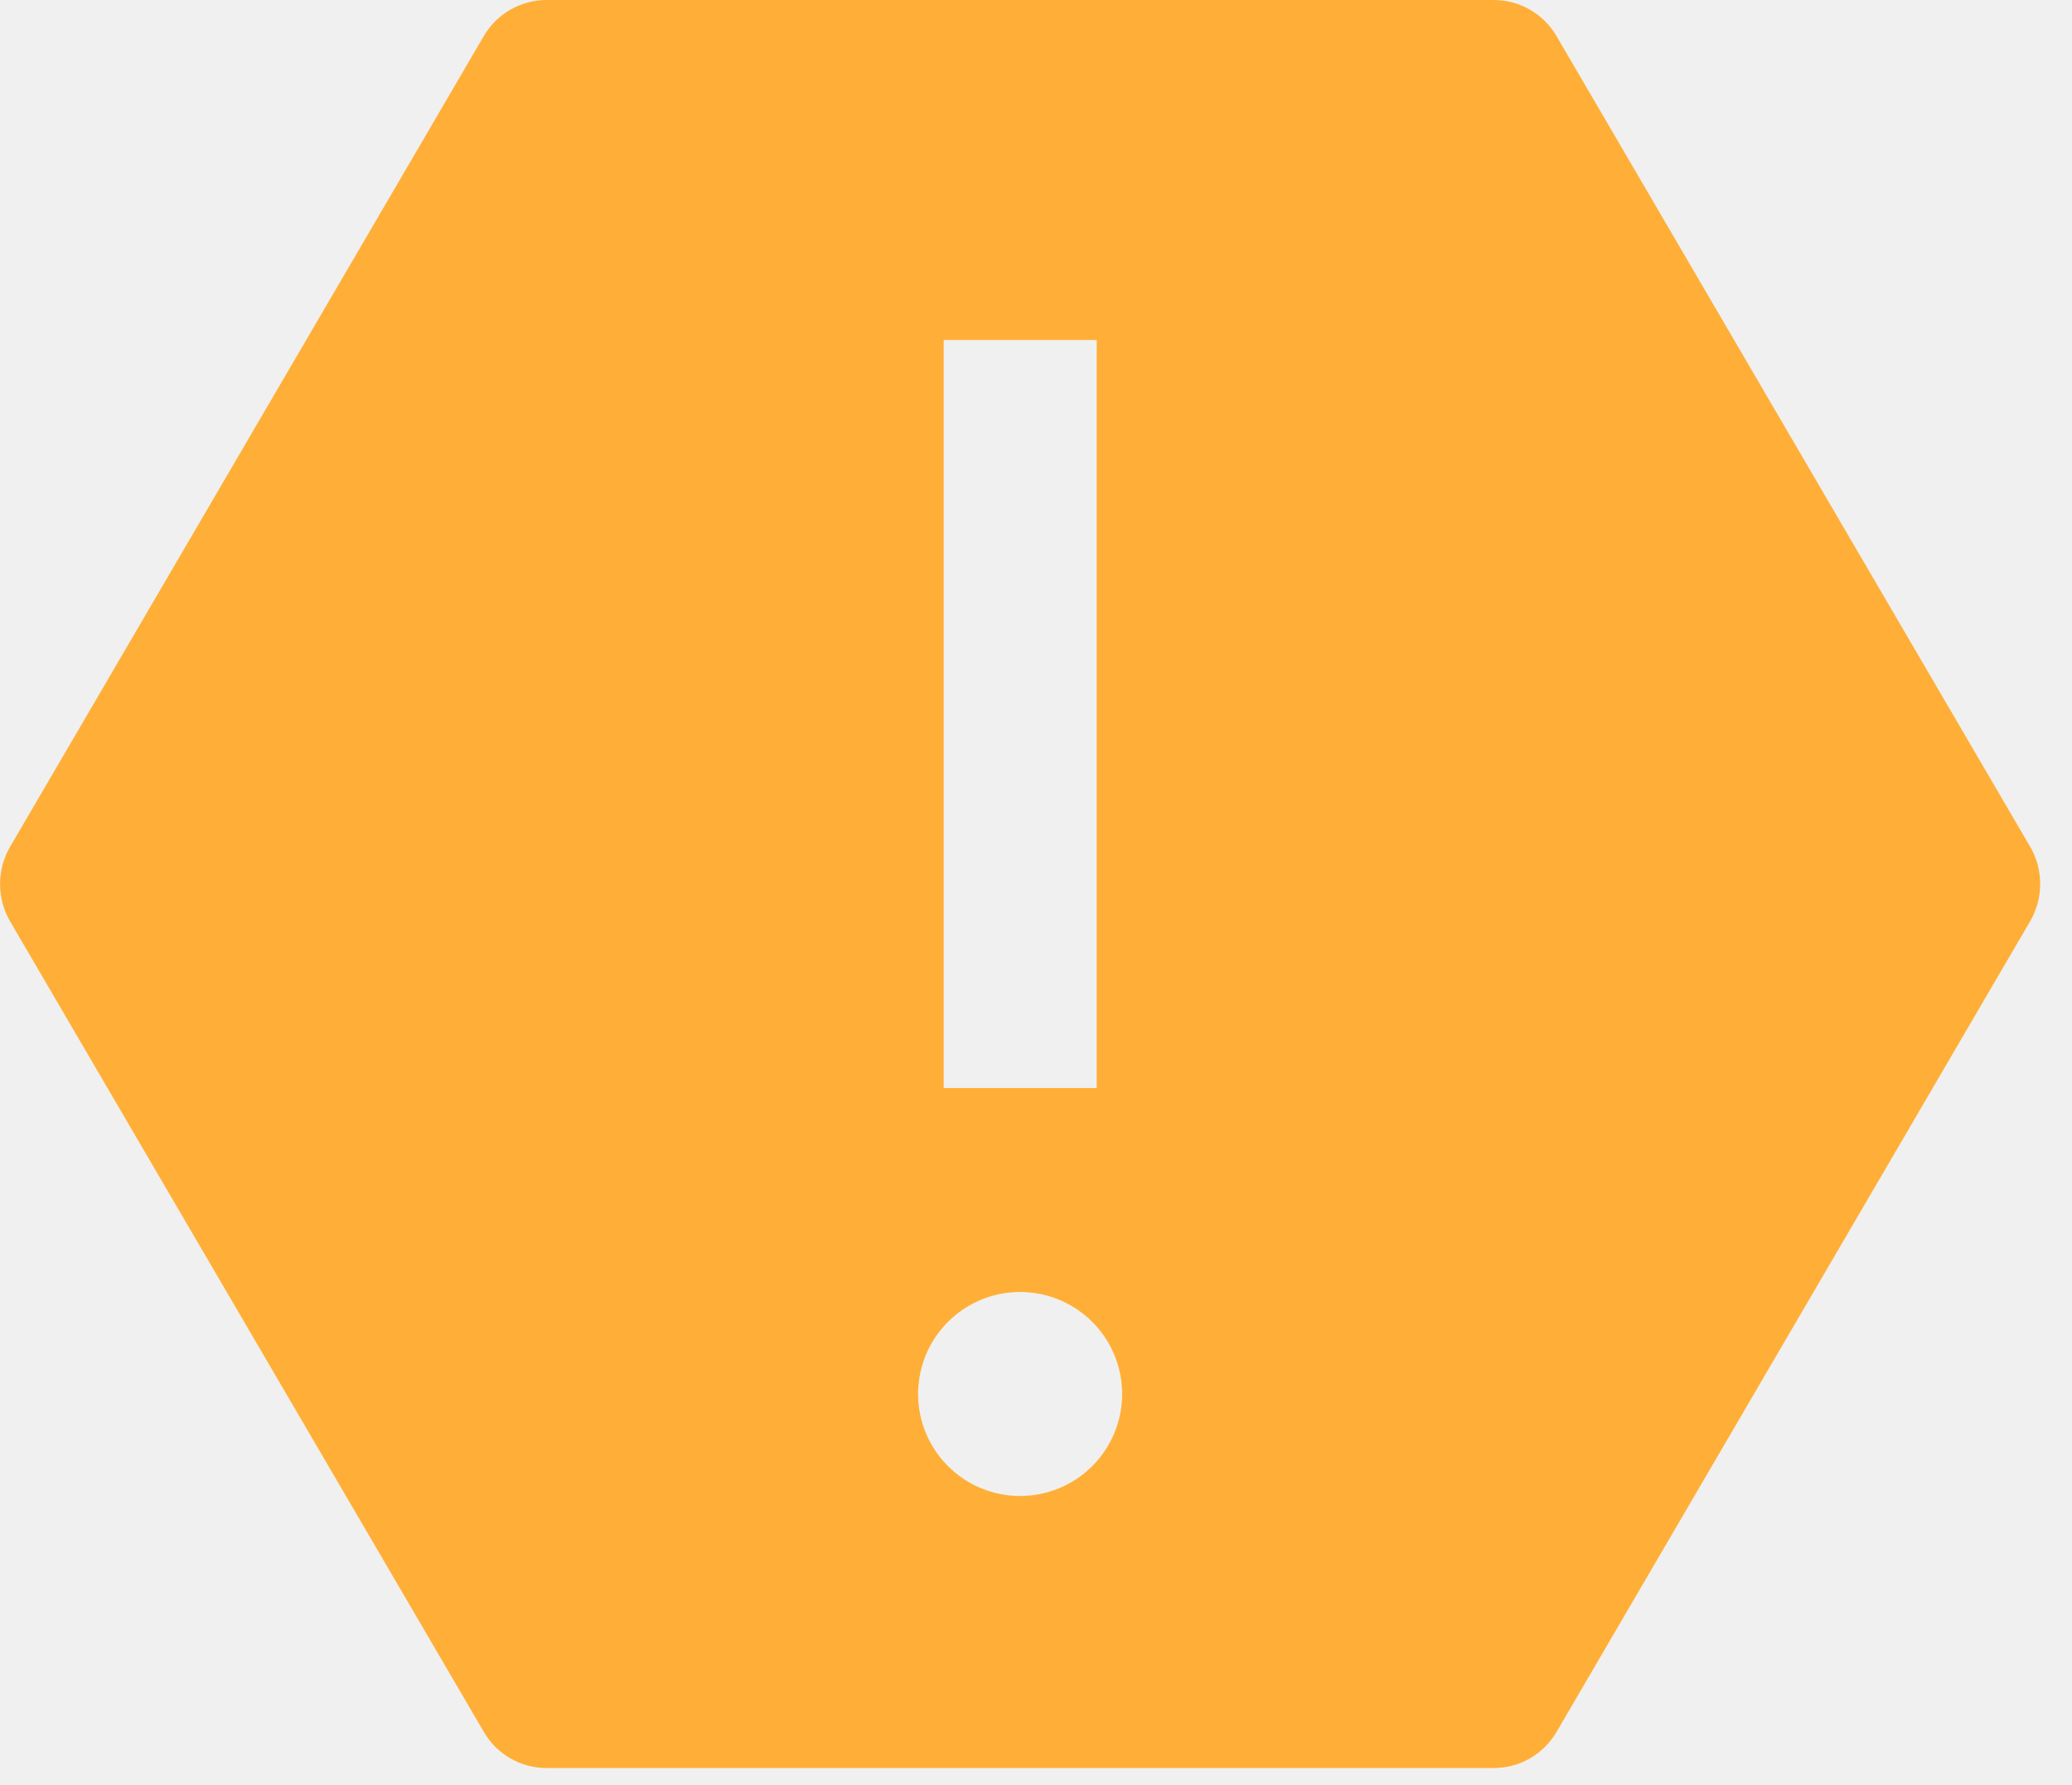
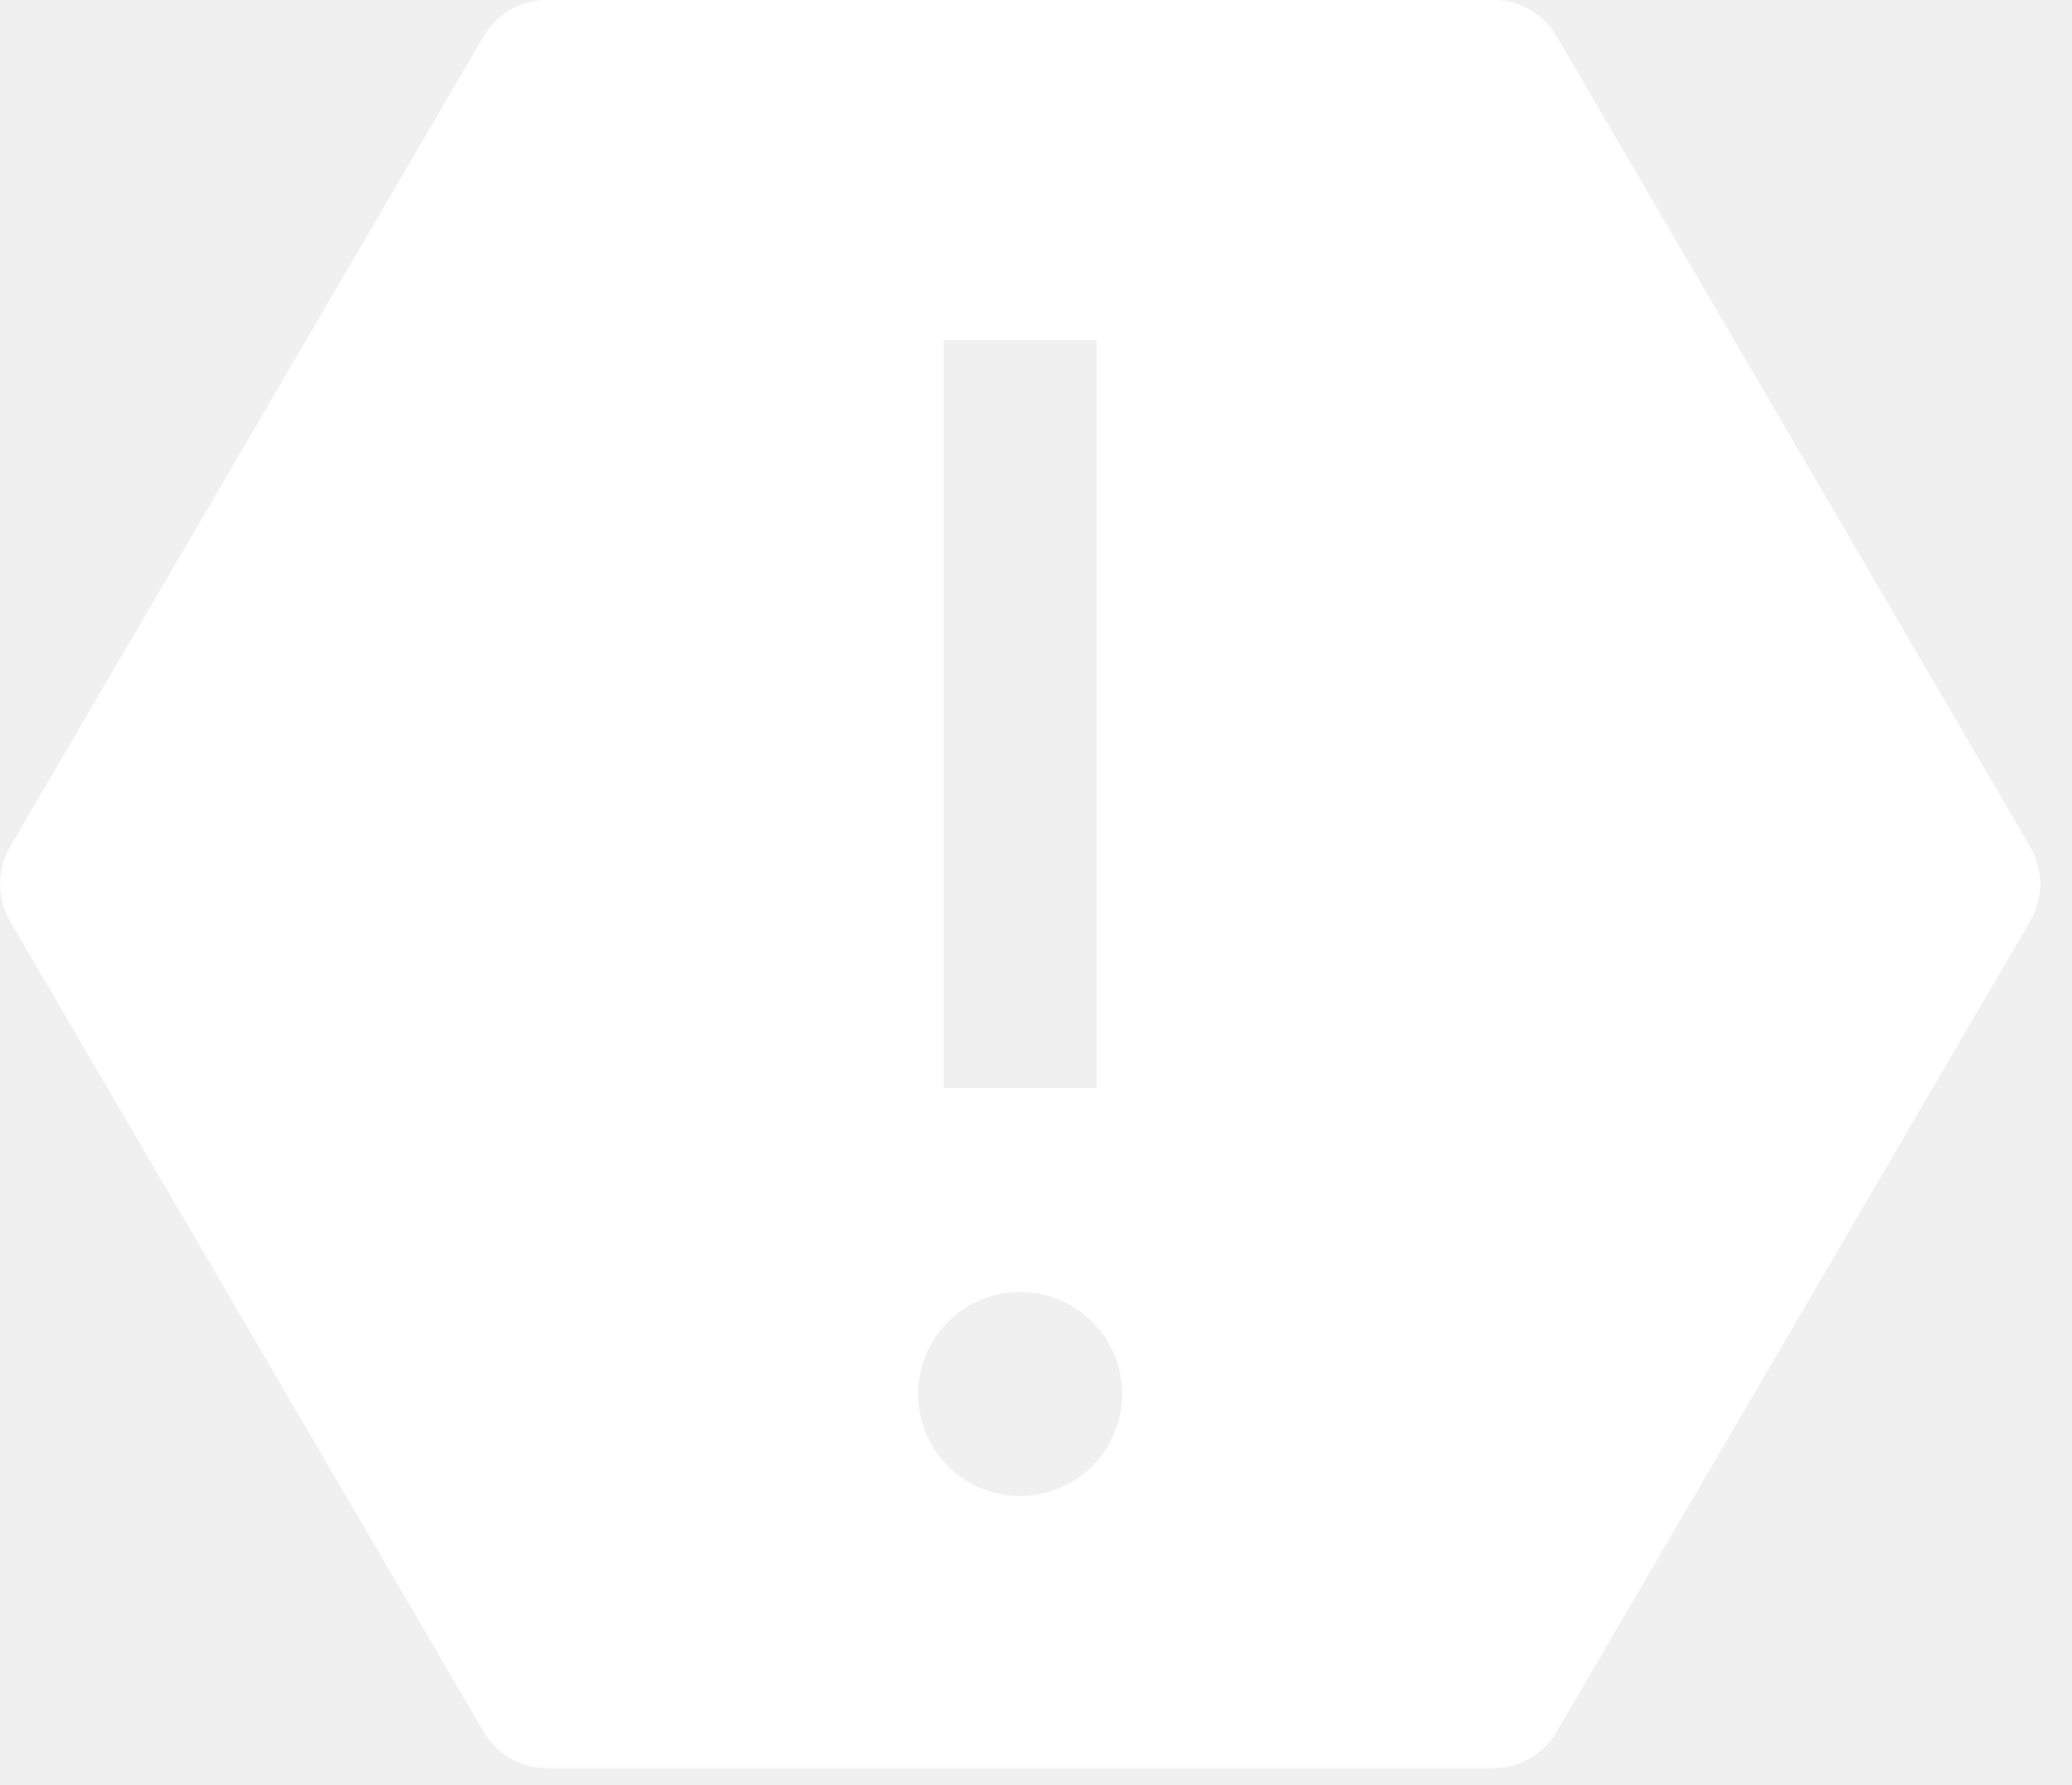
<svg xmlns="http://www.w3.org/2000/svg" width="65" height="56" viewBox="0 0 65 56" fill="none">
-   <path d="M63.684 26.56L48.831 1.135C48.63 0.79 48.342 0.503 47.996 0.304C47.651 0.105 47.258 0 46.859 0H17.144C16.745 0 16.354 0.106 16.008 0.305C15.663 0.504 15.375 0.79 15.175 1.135L0.32 26.562C0.111 26.918 0.002 27.324 0.002 27.737C0.002 28.15 0.111 28.556 0.32 28.913L15.177 54.337C15.377 54.682 15.665 54.968 16.01 55.168C16.356 55.367 16.747 55.472 17.146 55.472H46.861C47.26 55.472 47.652 55.367 47.997 55.168C48.343 54.968 48.63 54.682 48.831 54.337L63.684 28.909C63.892 28.552 64.002 28.146 64.002 27.733C64.002 27.32 63.892 26.914 63.684 26.557V26.56ZM29.604 10.667H34.404V34.136H29.604V10.667ZM32.002 46.936C31.369 46.936 30.75 46.749 30.224 46.397C29.698 46.045 29.287 45.545 29.045 44.961C28.803 44.376 28.739 43.733 28.863 43.112C28.986 42.491 29.291 41.921 29.739 41.473C30.186 41.026 30.757 40.721 31.377 40.597C31.998 40.474 32.642 40.537 33.226 40.779C33.811 41.022 34.311 41.432 34.663 41.958C35.014 42.484 35.202 43.103 35.202 43.736C35.202 44.585 34.865 45.399 34.265 45.999C33.664 46.599 32.85 46.936 32.002 46.936Z" fill="#FFAF37" />
+   <path d="M63.684 26.56L48.831 1.135C48.63 0.79 48.342 0.503 47.996 0.304C47.651 0.105 47.258 0 46.859 0H17.144C16.745 0 16.354 0.106 16.008 0.305C15.663 0.504 15.375 0.79 15.175 1.135L0.32 26.562C0.111 26.918 0.002 27.324 0.002 27.737C0.002 28.15 0.111 28.556 0.32 28.913L15.177 54.337C15.377 54.682 15.665 54.968 16.01 55.168C16.356 55.367 16.747 55.472 17.146 55.472H46.861C47.26 55.472 47.652 55.367 47.997 55.168C48.343 54.968 48.63 54.682 48.831 54.337L63.684 28.909C63.892 28.552 64.002 28.146 64.002 27.733C64.002 27.32 63.892 26.914 63.684 26.557V26.56ZM29.604 10.667H34.404V34.136H29.604V10.667ZM32.002 46.936C31.369 46.936 30.75 46.749 30.224 46.397C29.698 46.045 29.287 45.545 29.045 44.961C28.803 44.376 28.739 43.733 28.863 43.112C28.986 42.491 29.291 41.921 29.739 41.473C30.186 41.026 30.757 40.721 31.377 40.597C31.998 40.474 32.642 40.537 33.226 40.779C33.811 41.022 34.311 41.432 34.663 41.958C35.014 42.484 35.202 43.103 35.202 43.736C35.202 44.585 34.865 45.399 34.265 45.999C33.664 46.599 32.85 46.936 32.002 46.936Z" fill="#FFFFFF" />
</svg>
